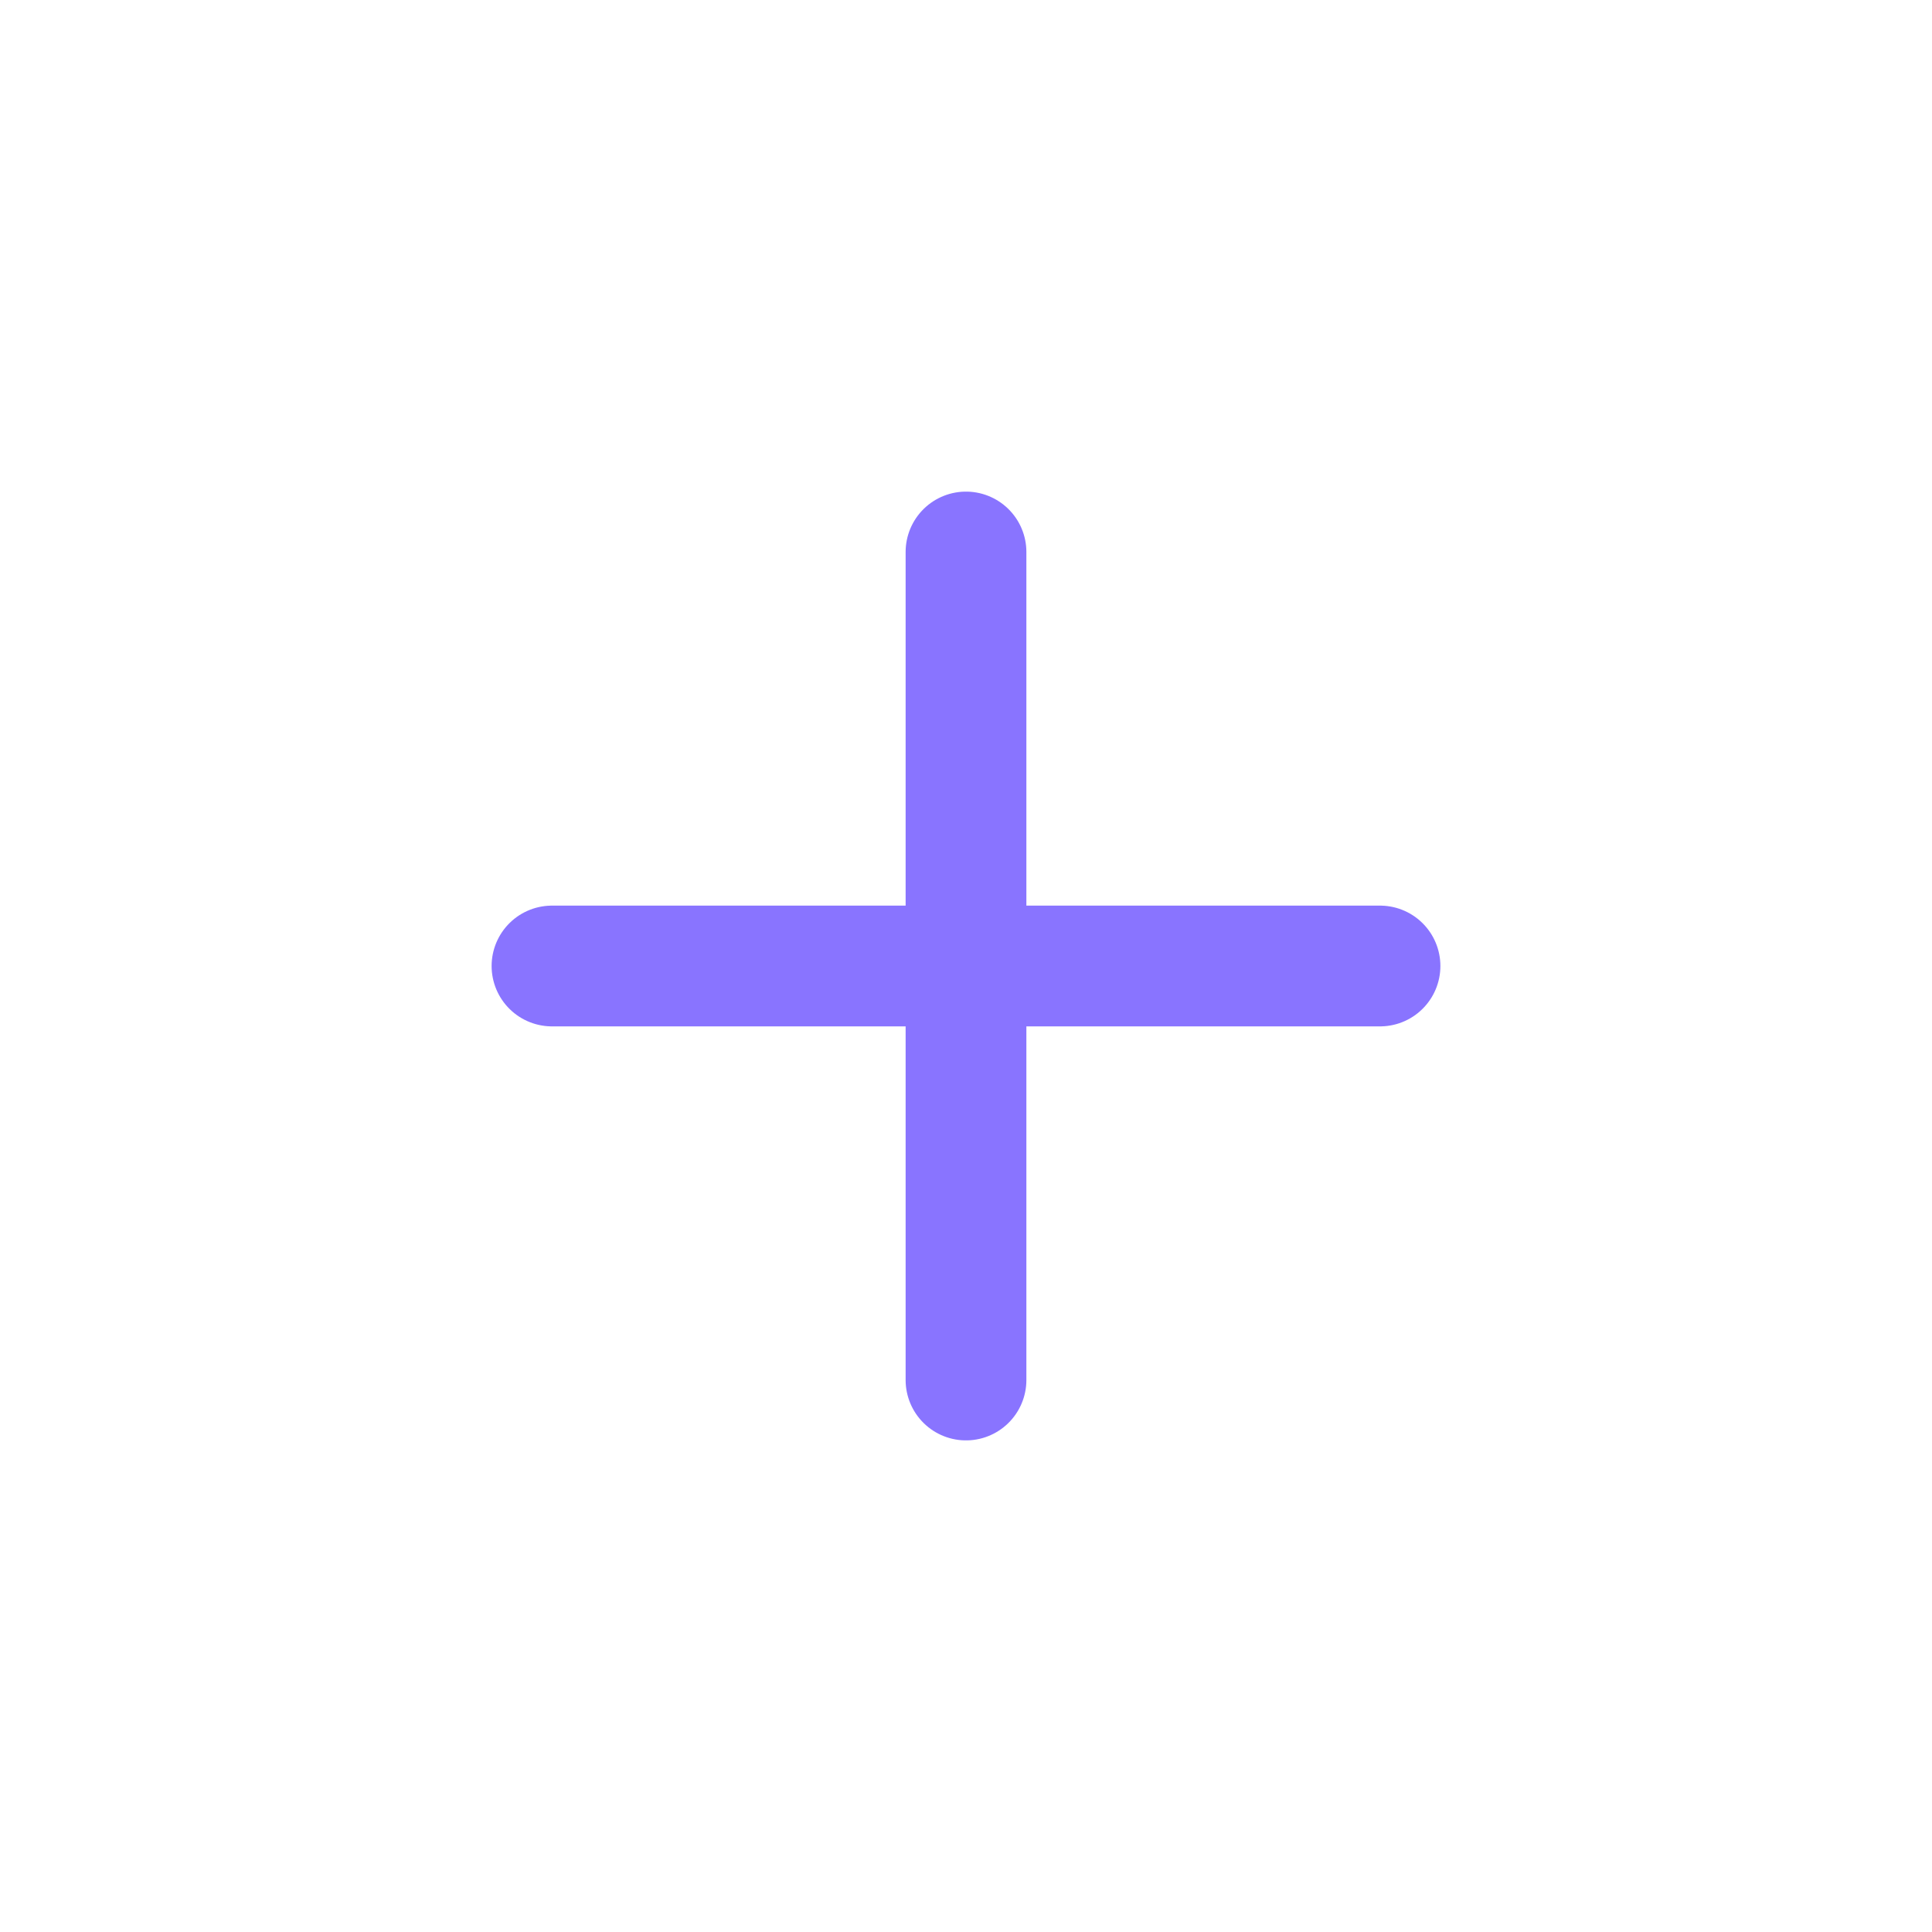
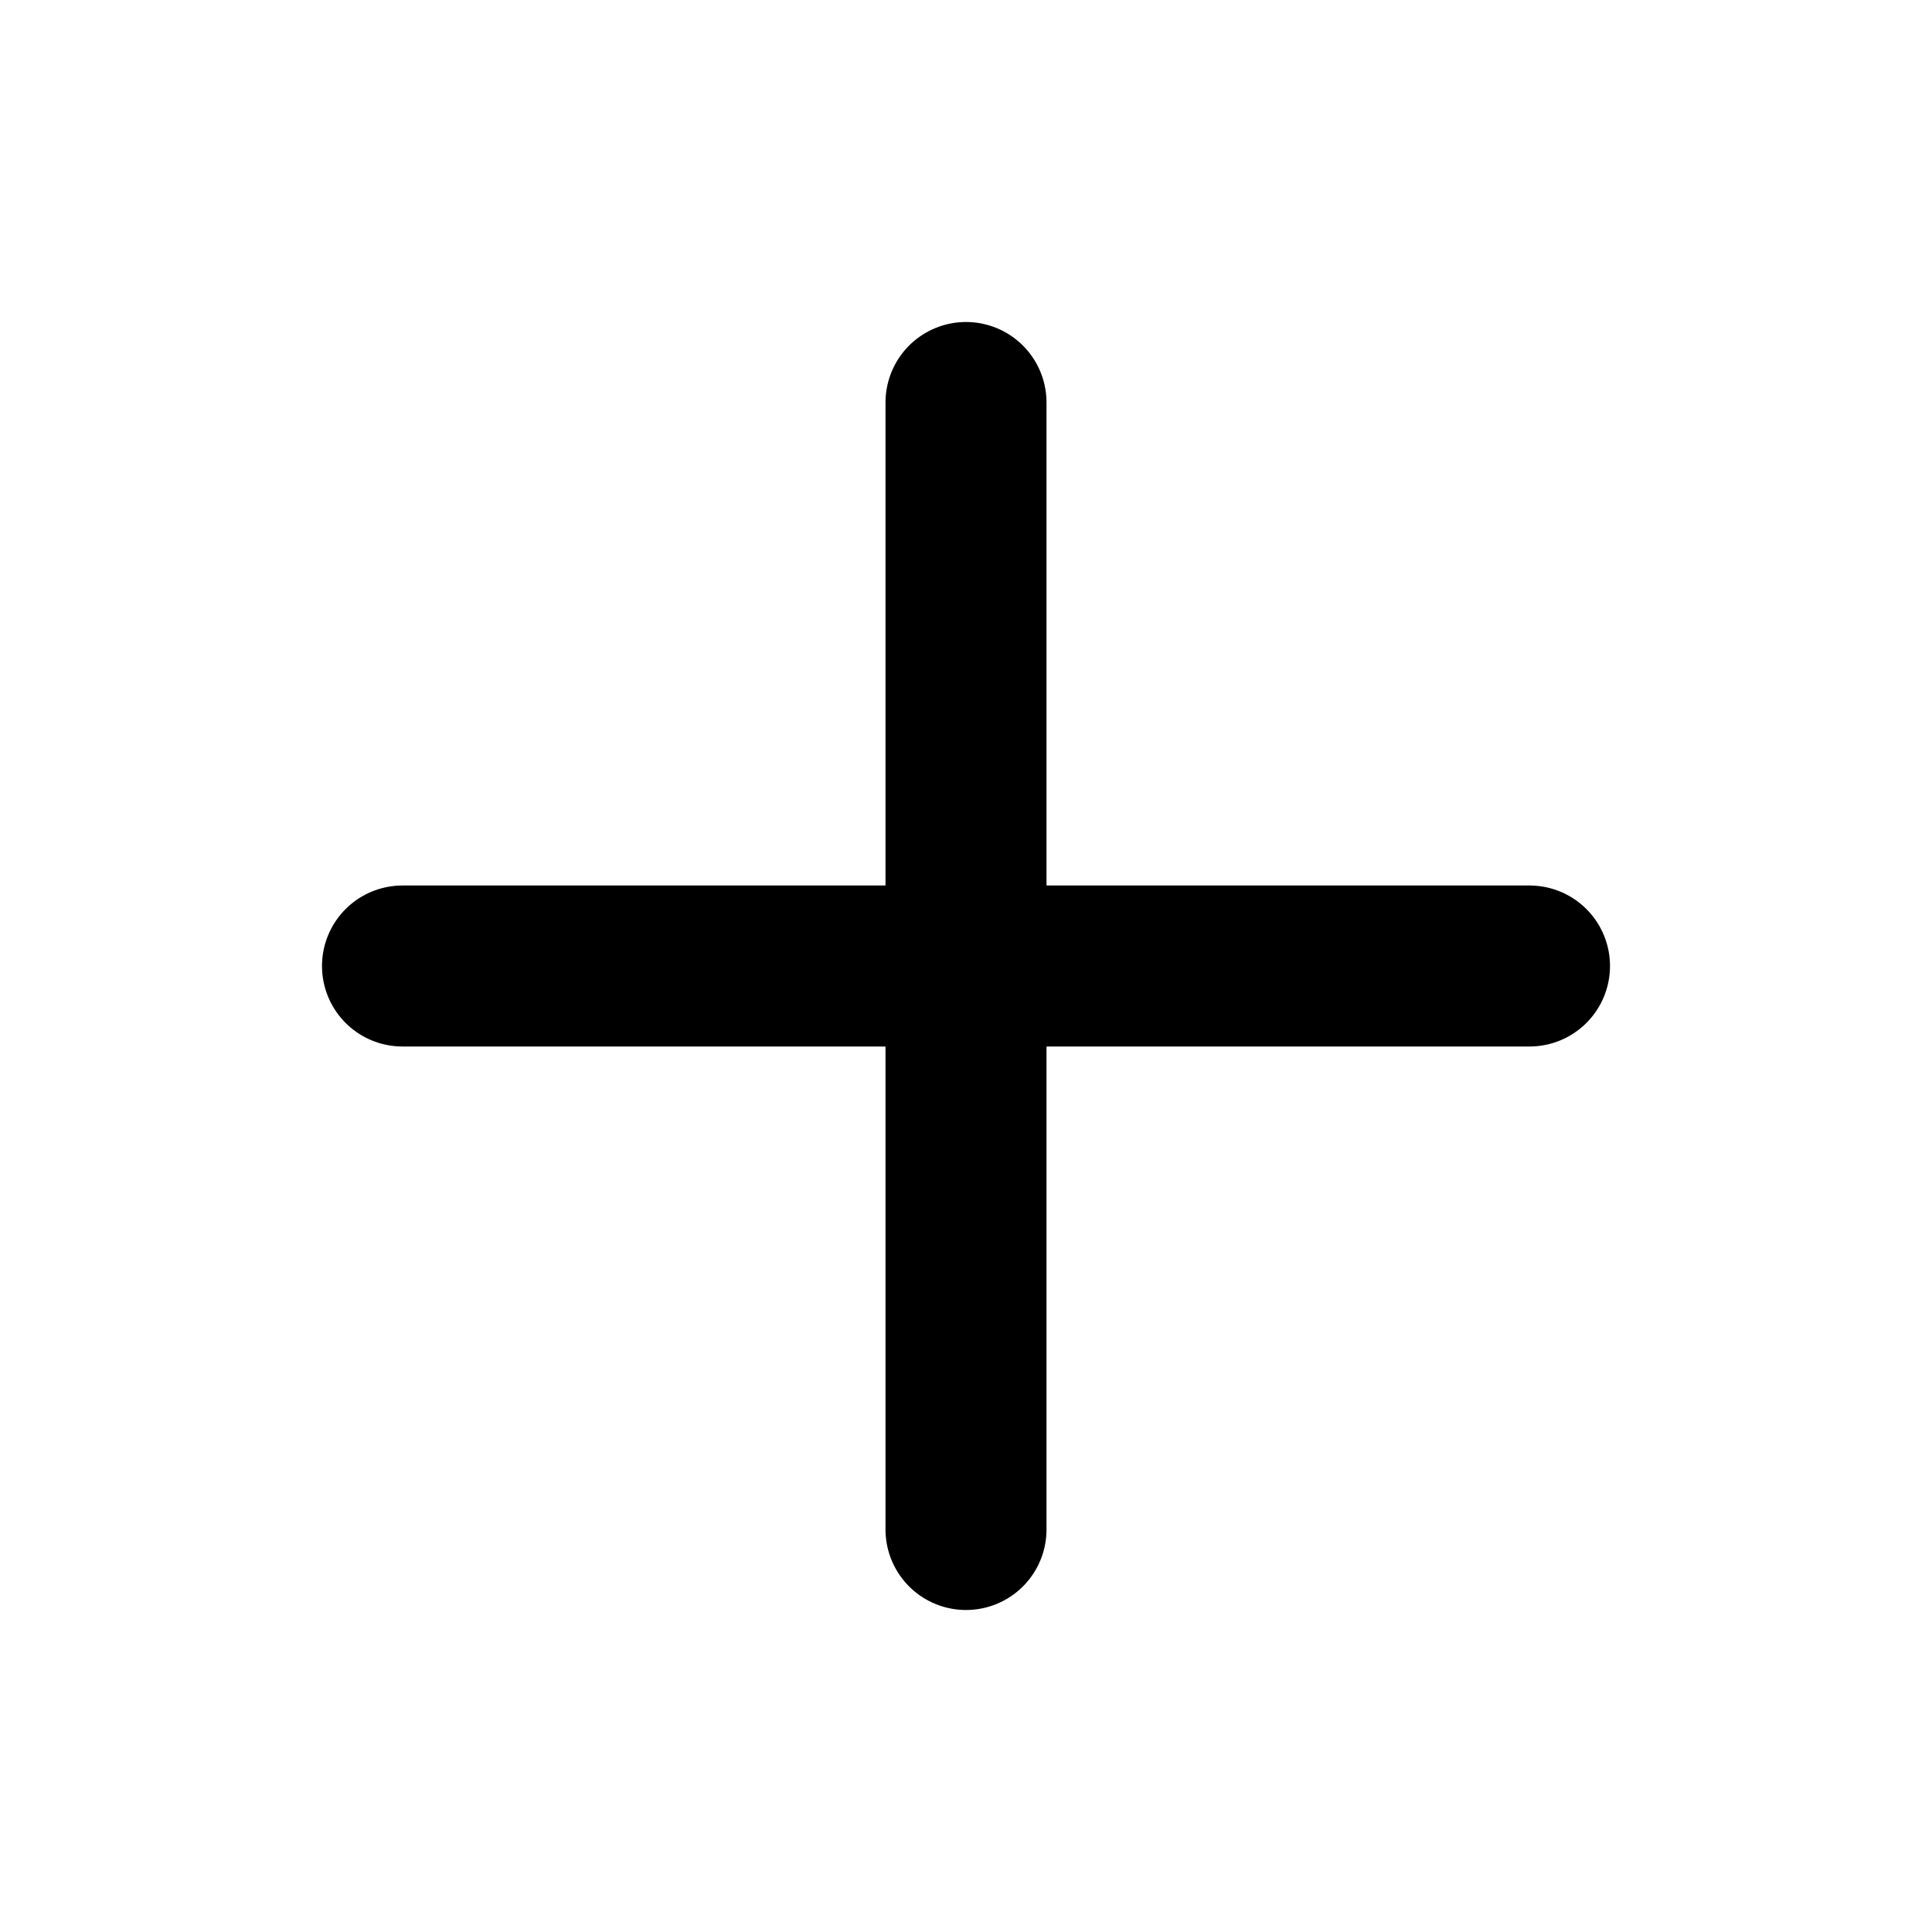
<svg xmlns="http://www.w3.org/2000/svg" width="24" height="24" viewBox="0 0 24 24" fill="none">
-   <path d="M12 6.857V17.143" stroke="#8974FF" stroke-width="1.5" stroke-linecap="round" />
-   <path d="M17.143 12L6.857 12" stroke="#8974FF" stroke-width="1.5" stroke-linecap="round" />
+   <path d="M12 5V19" stroke="currentColor" stroke-width="2" stroke-linecap="round" stroke-linejoin="round" />
+   <path d="M5 12H19" stroke="currentColor" stroke-width="2" stroke-linecap="round" stroke-linejoin="round" />
</svg>
